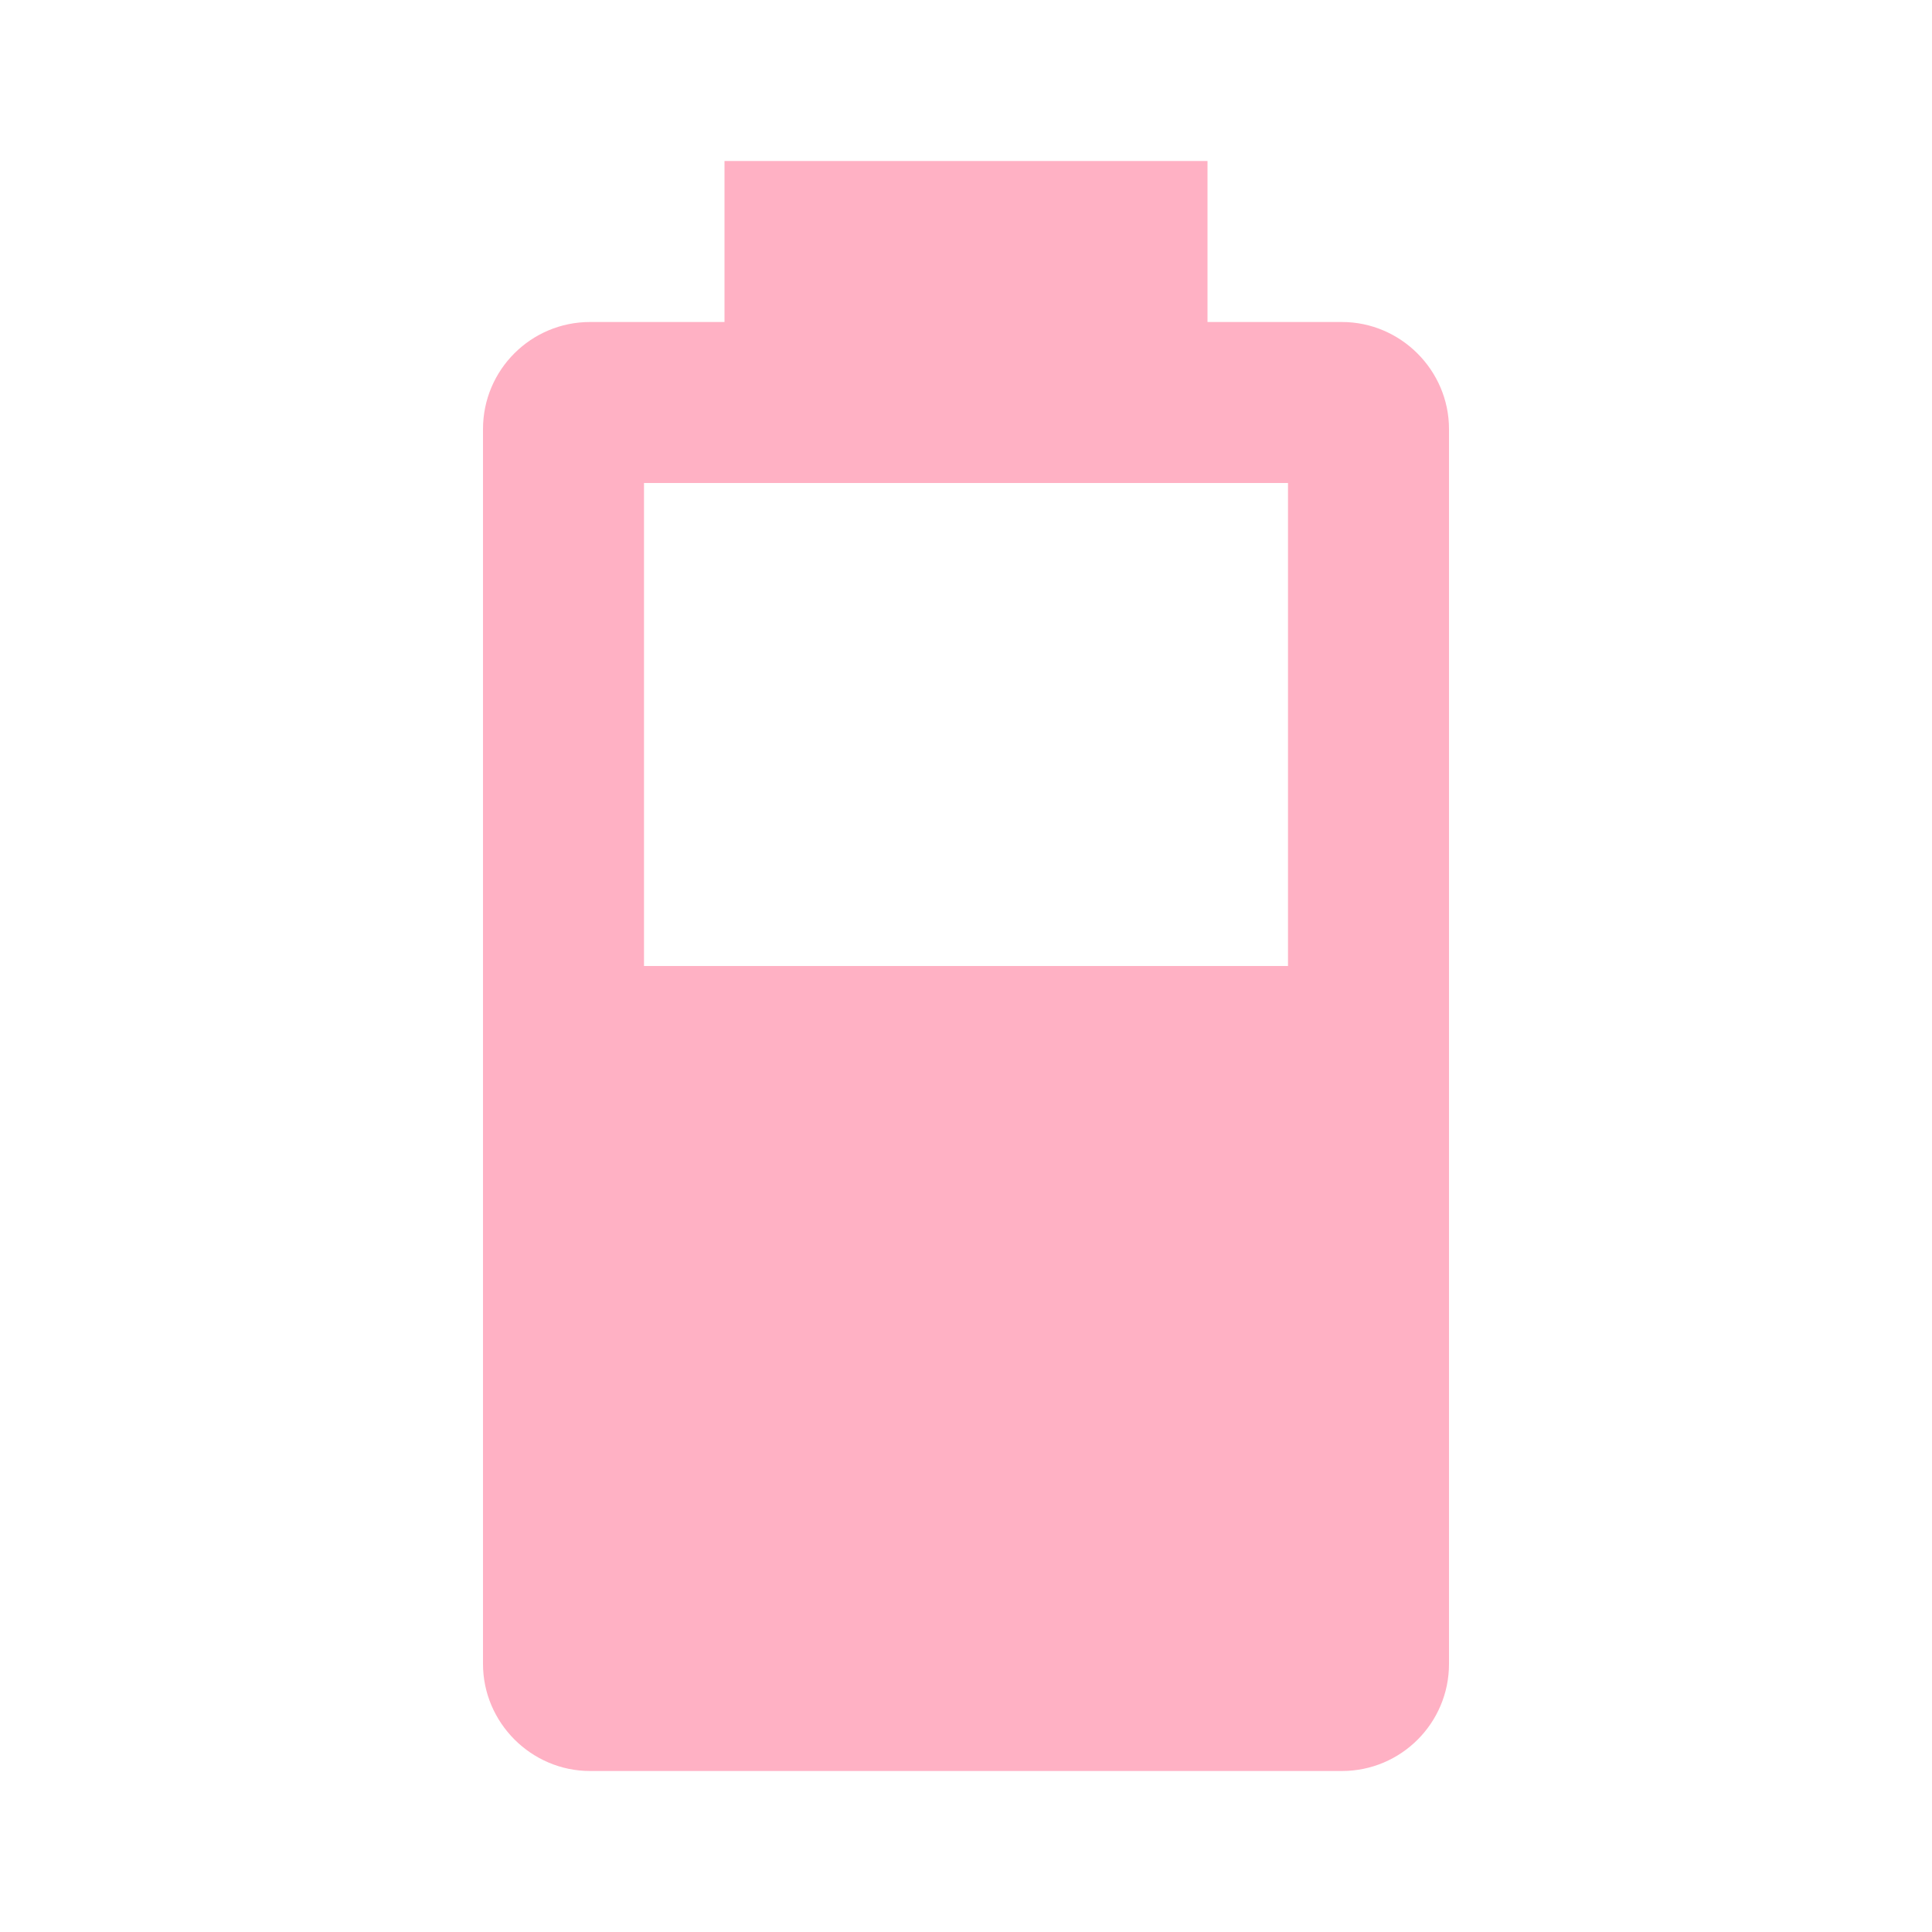
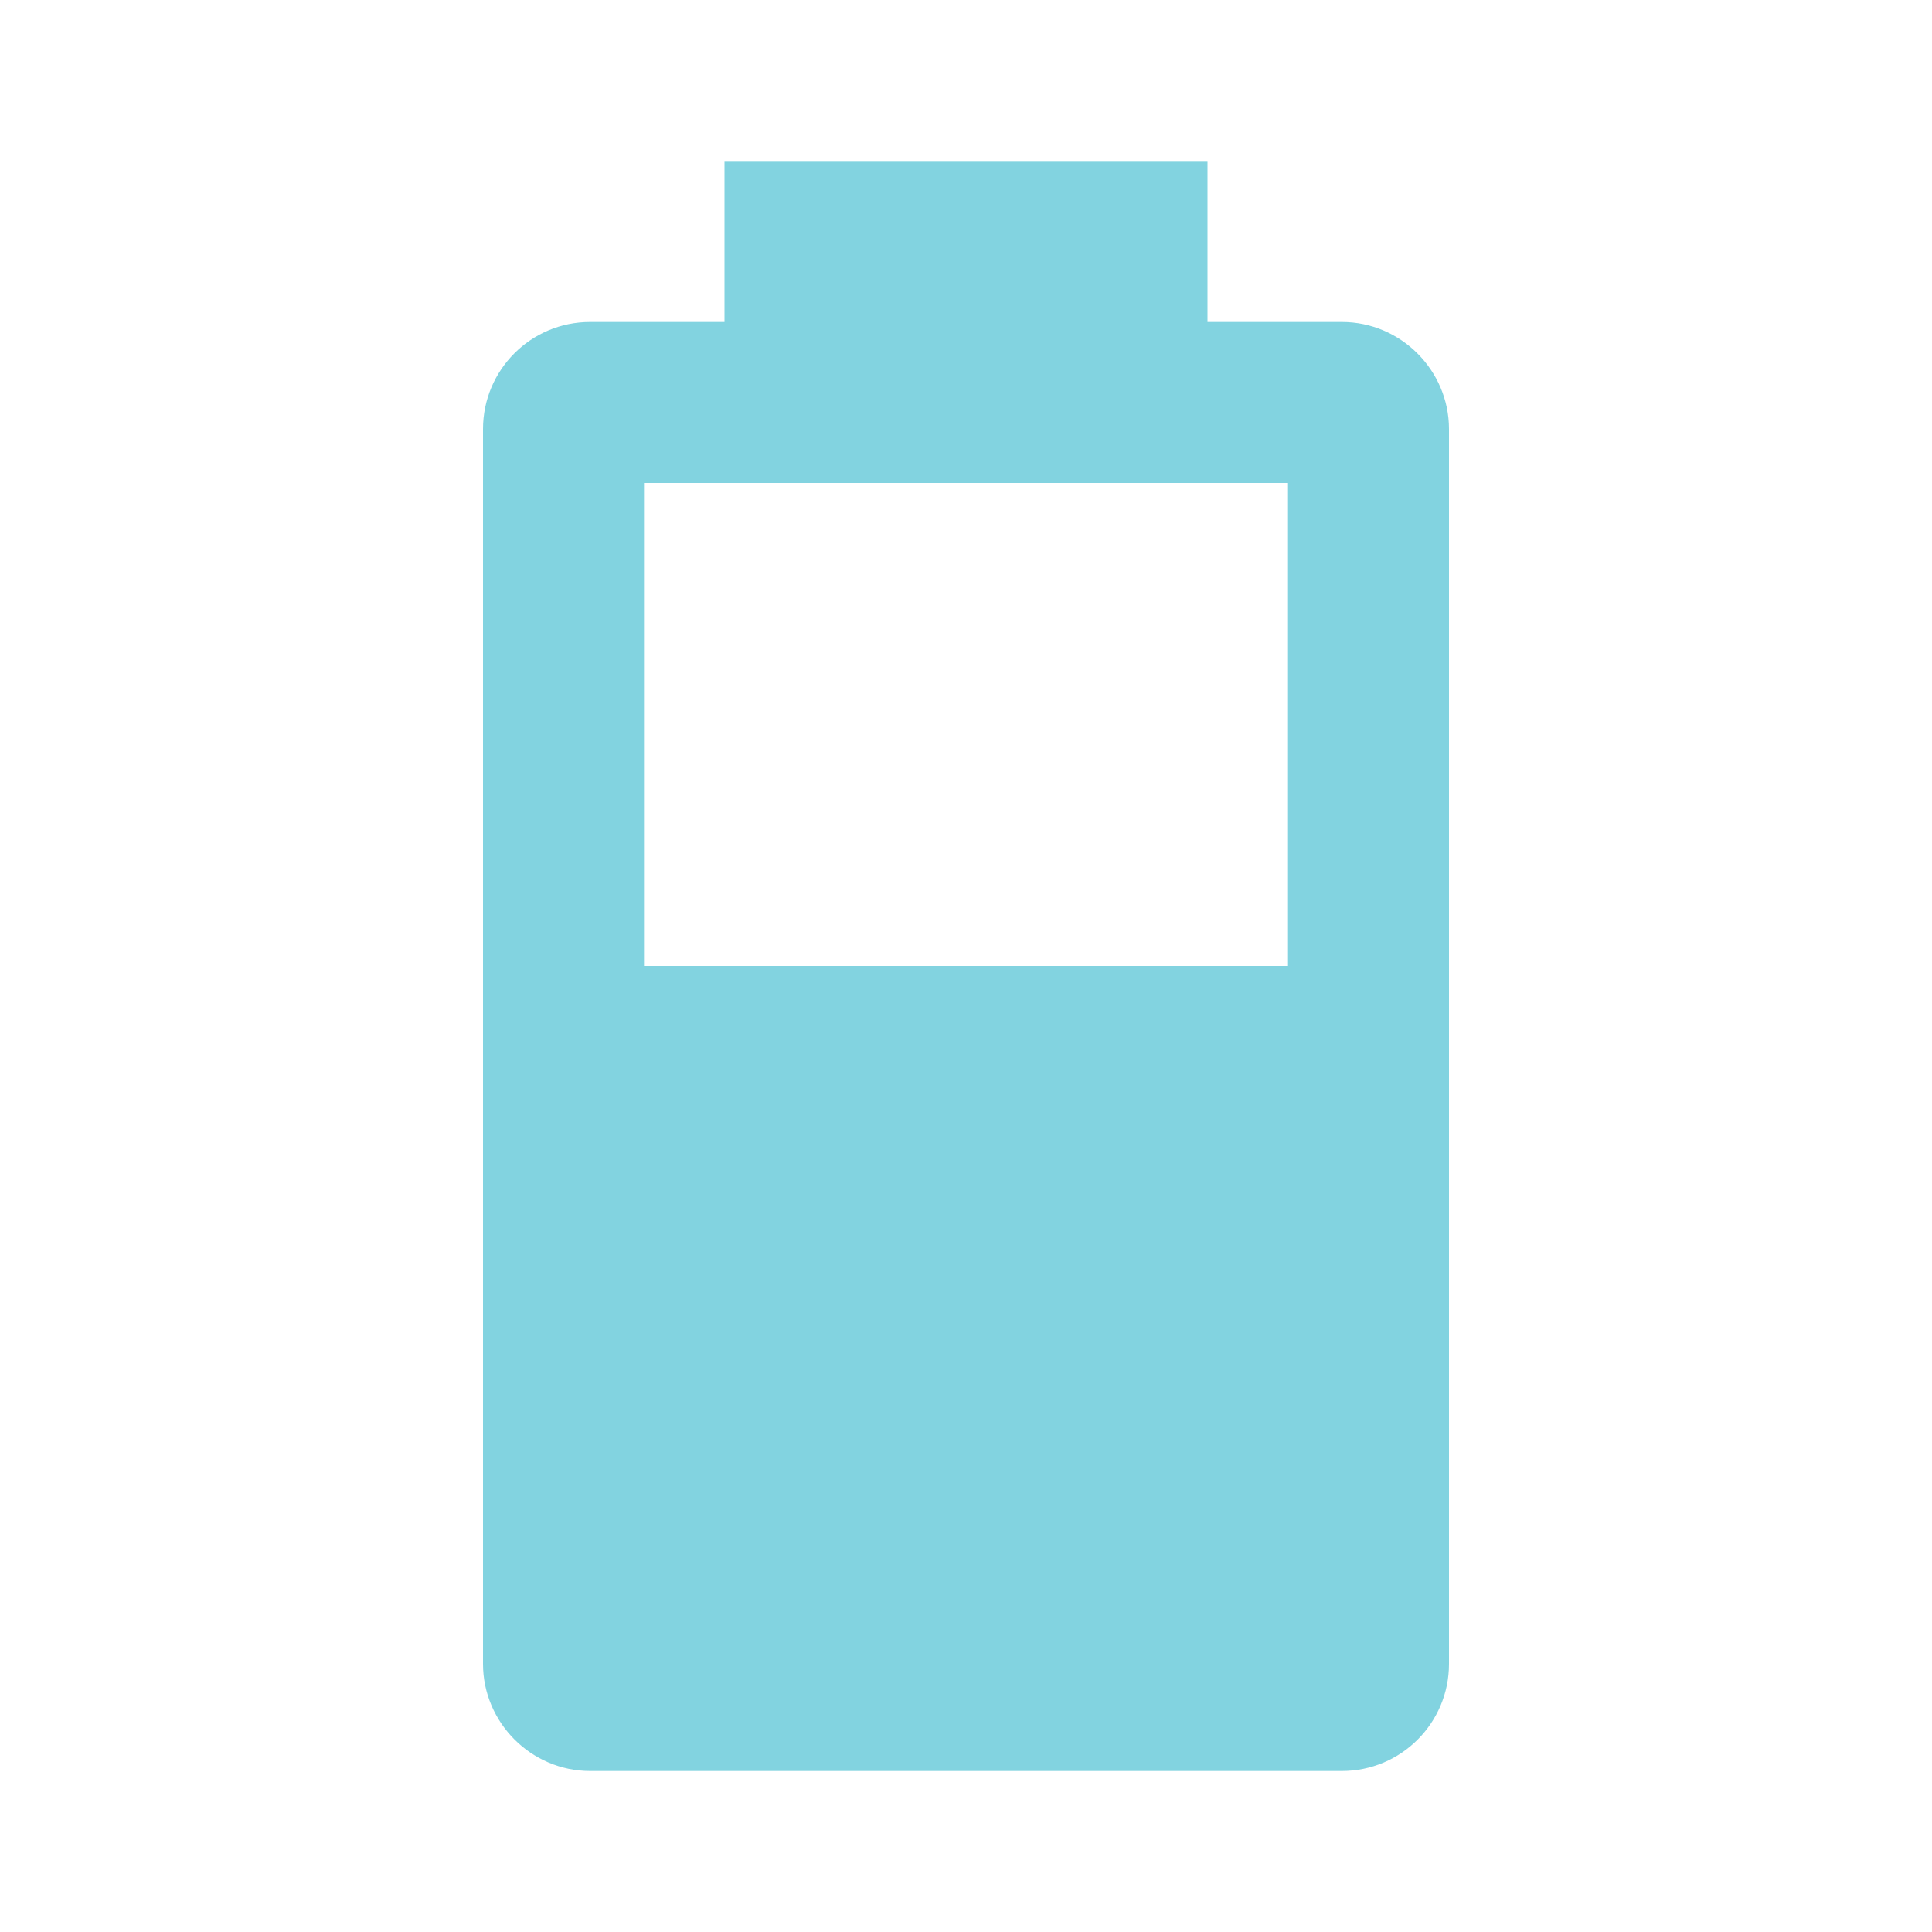
- <svg xmlns="http://www.w3.org/2000/svg" fill="#FFB1C4" preserveAspectRatio="xMidYMid meet" id="mdi-battery-60" viewBox="0 0 24 24">
+ <svg xmlns="http://www.w3.org/2000/svg" fill="#82D3E0" preserveAspectRatio="xMidYMid meet" id="mdi-battery-60" viewBox="0 0 24 24">
  <path d="M16,12H8V6H16M16.67,4H15V2H9V4H7.33A1.33,1.33 0 0,0 6,5.33V20.67C6,21.4 6.6,22 7.33,22H16.67A1.33,1.33 0 0,0 18,20.67V5.33C18,4.6 17.4,4 16.67,4Z" />
</svg>
